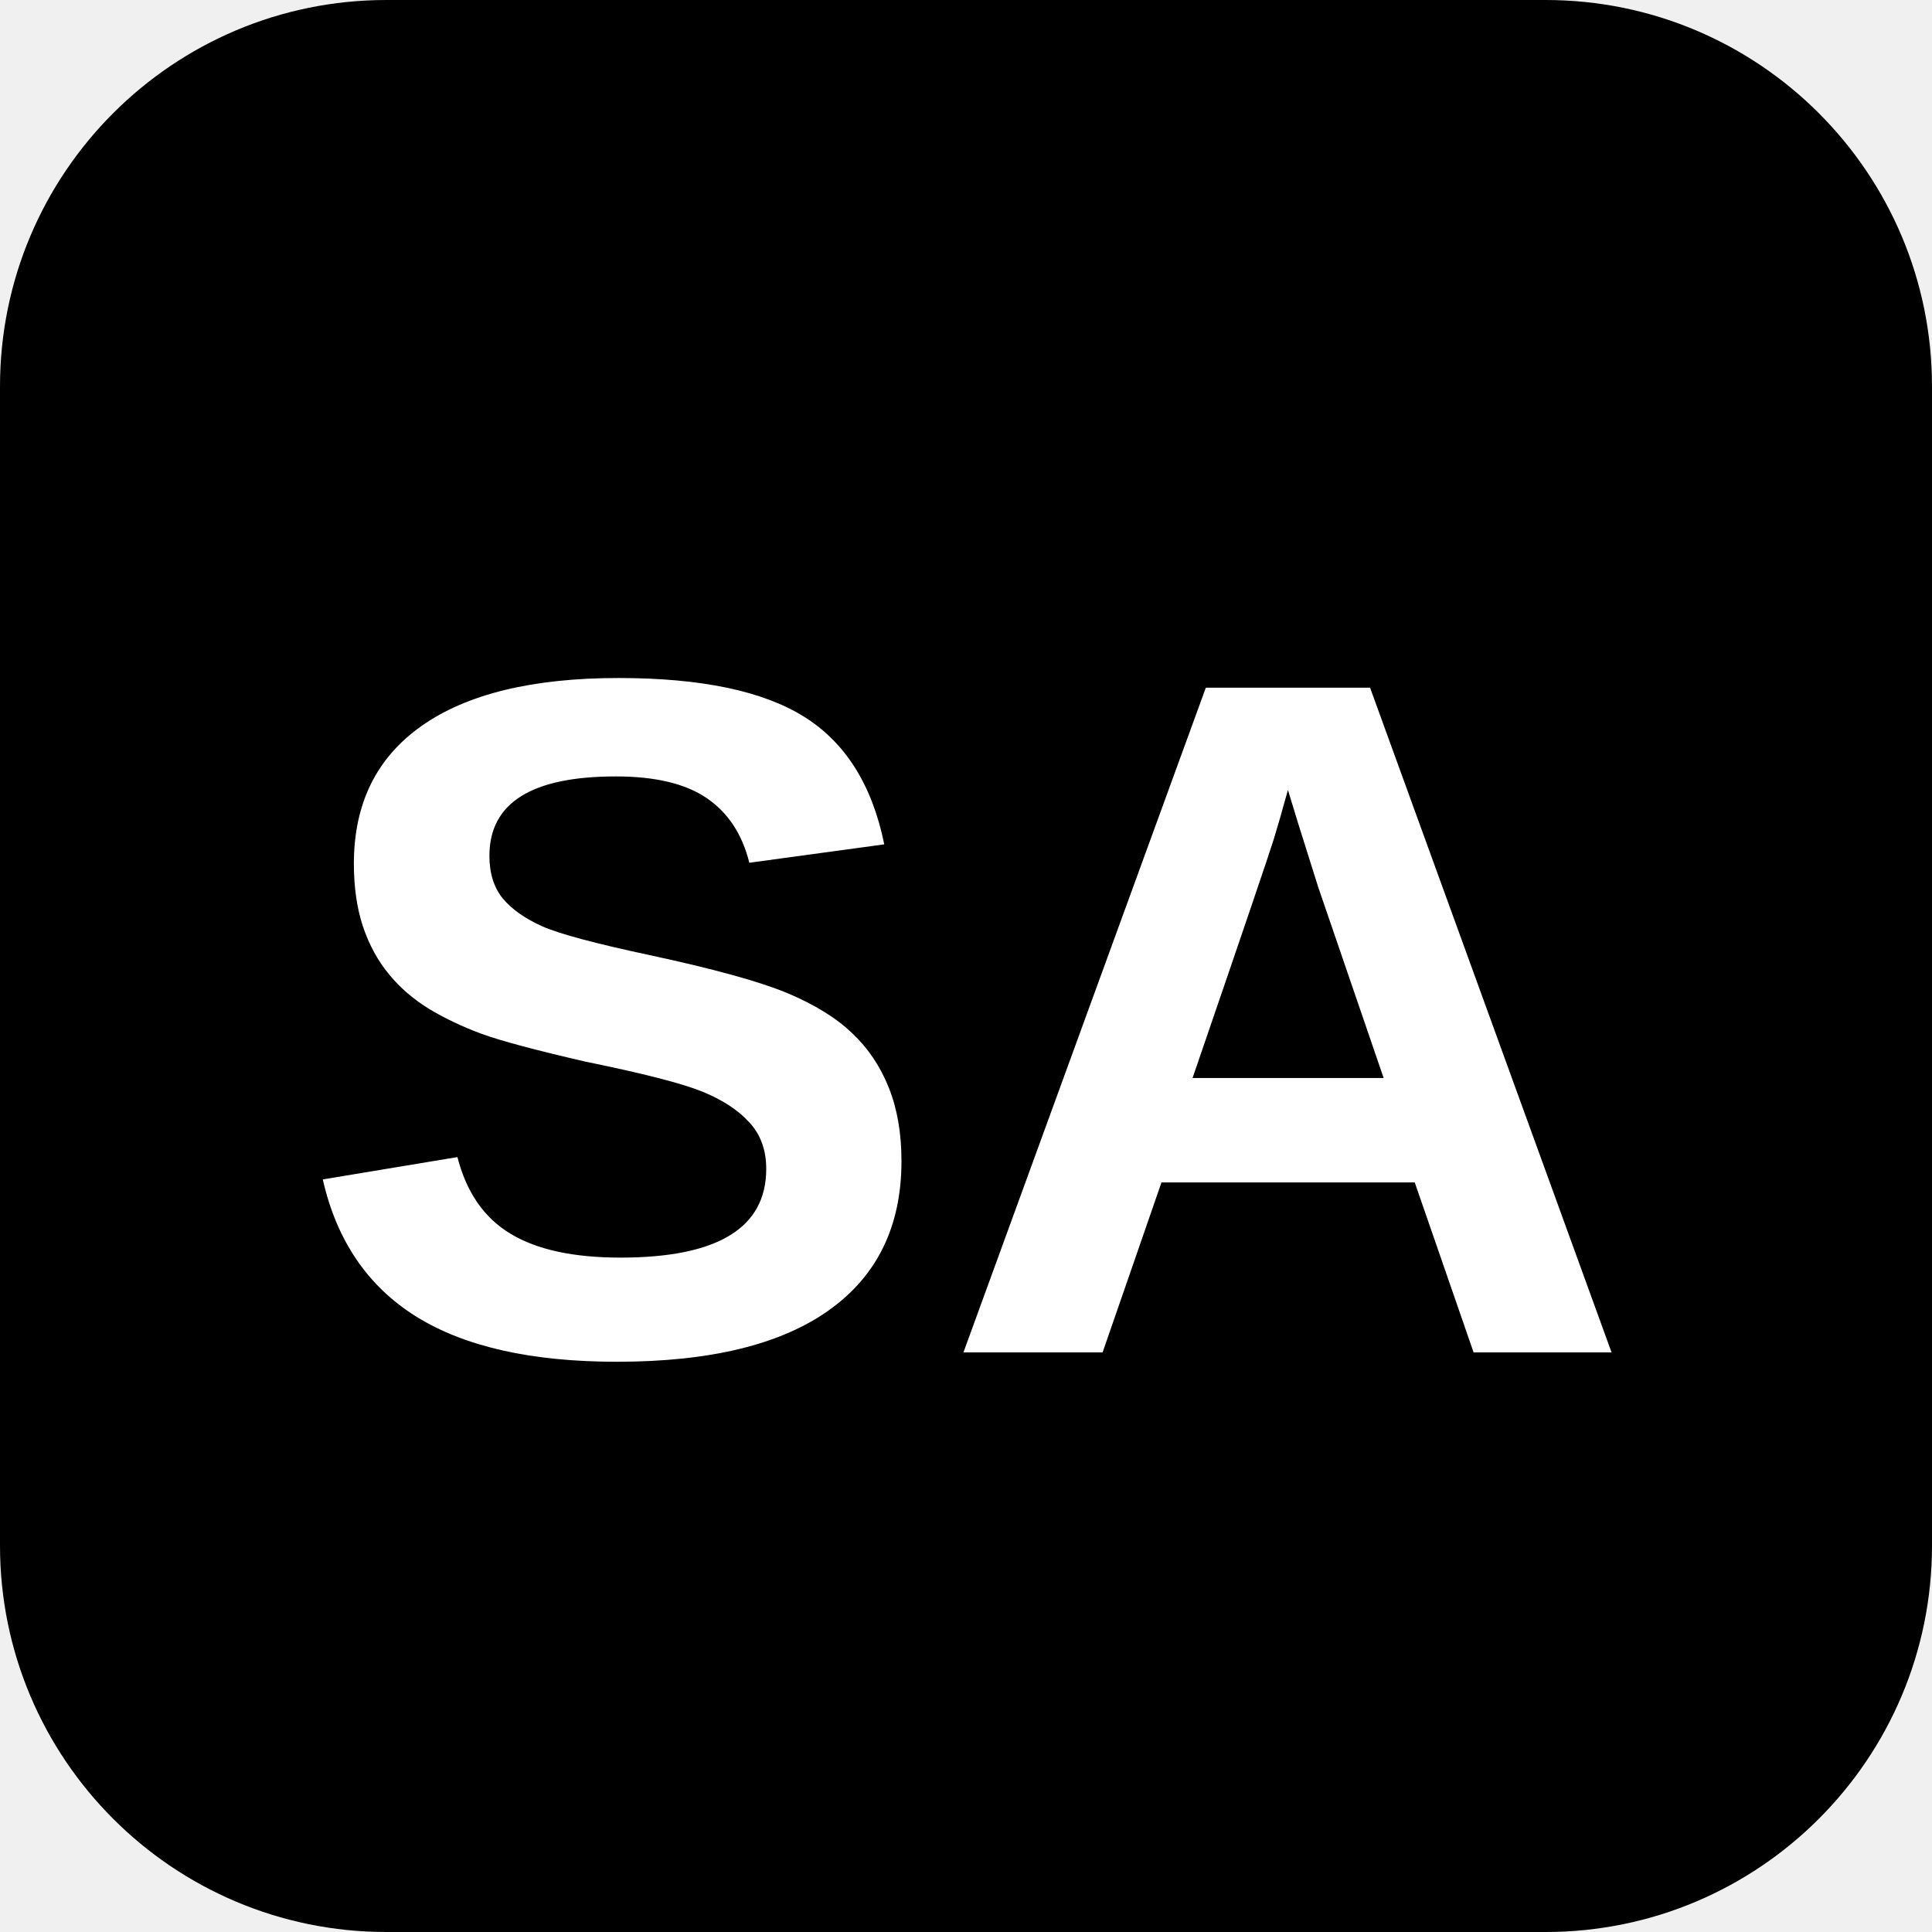
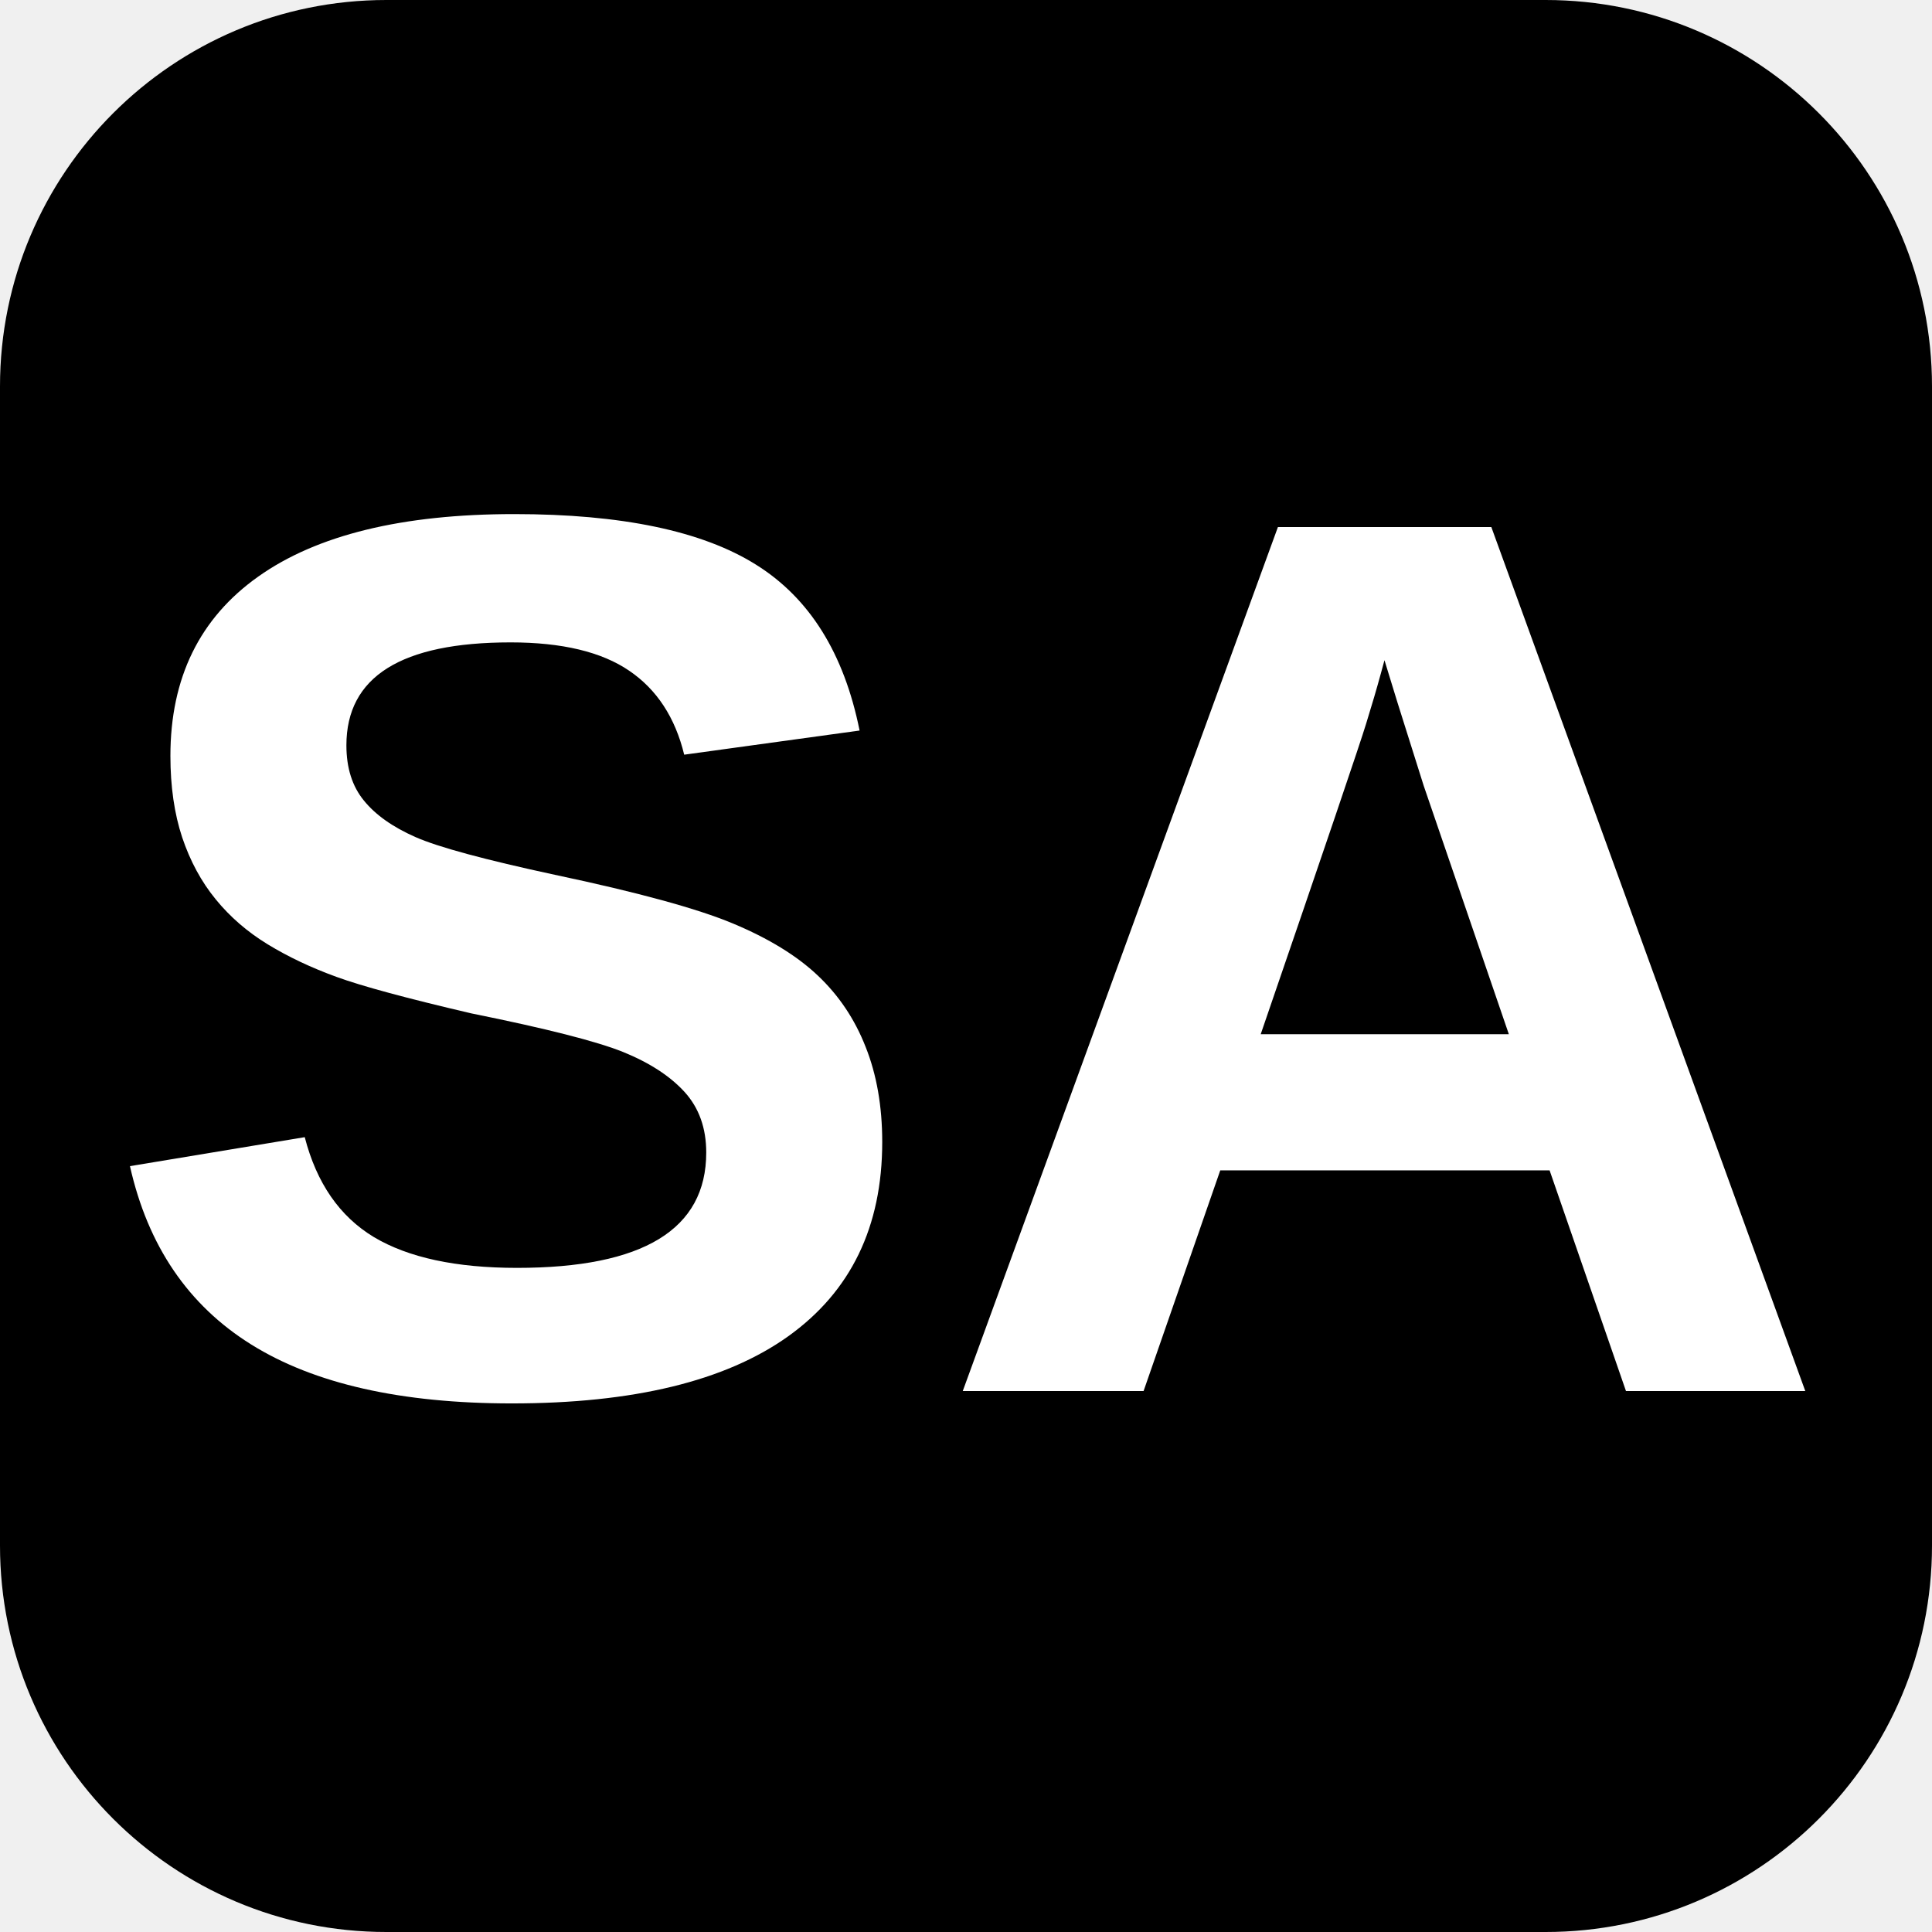
<svg xmlns="http://www.w3.org/2000/svg" viewBox="0 0 100 100">
  <rect width="100" height="100" rx="20" fill="#000000" />
-   <text x="50" y="70" font-family="Arial, sans-serif" font-size="50" font-weight="bold" fill="#ffffff" text-anchor="middle">SA</text>
+   <text x="50" y="72" font-family="Arial, sans-serif" font-size="65" font-weight="bold" fill="#ffffff" text-anchor="middle">SA</text>
</svg>
